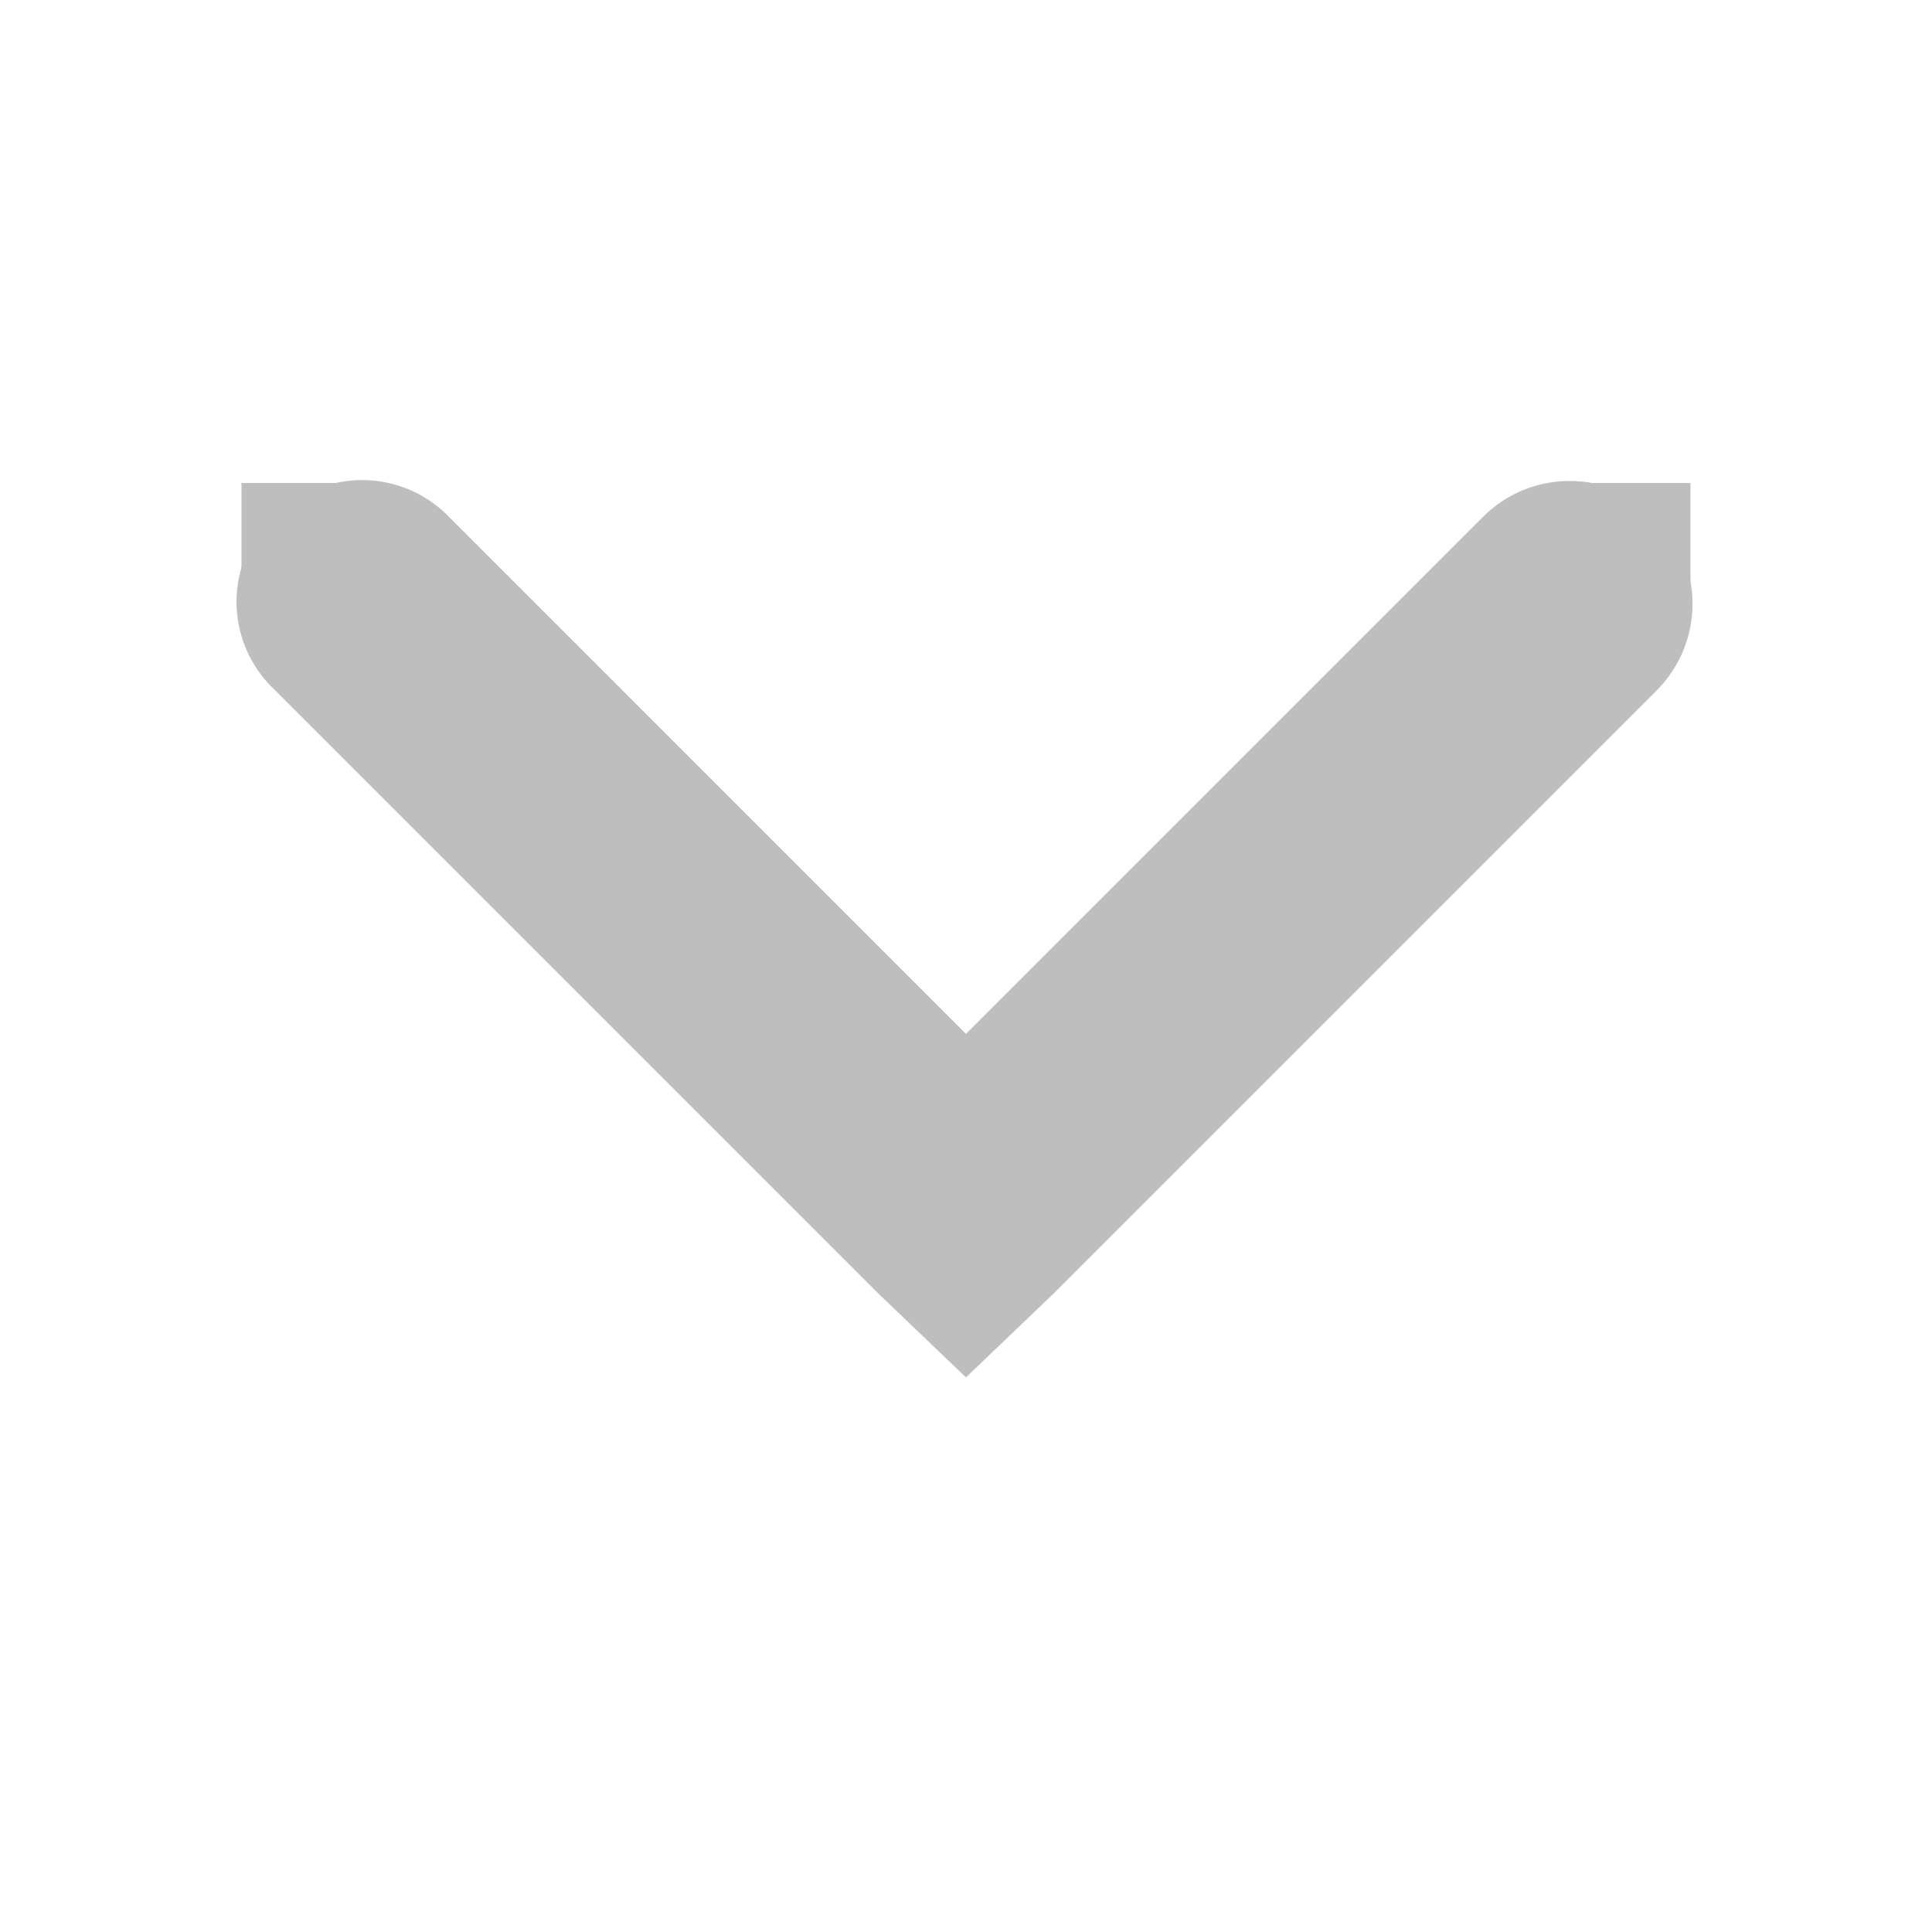
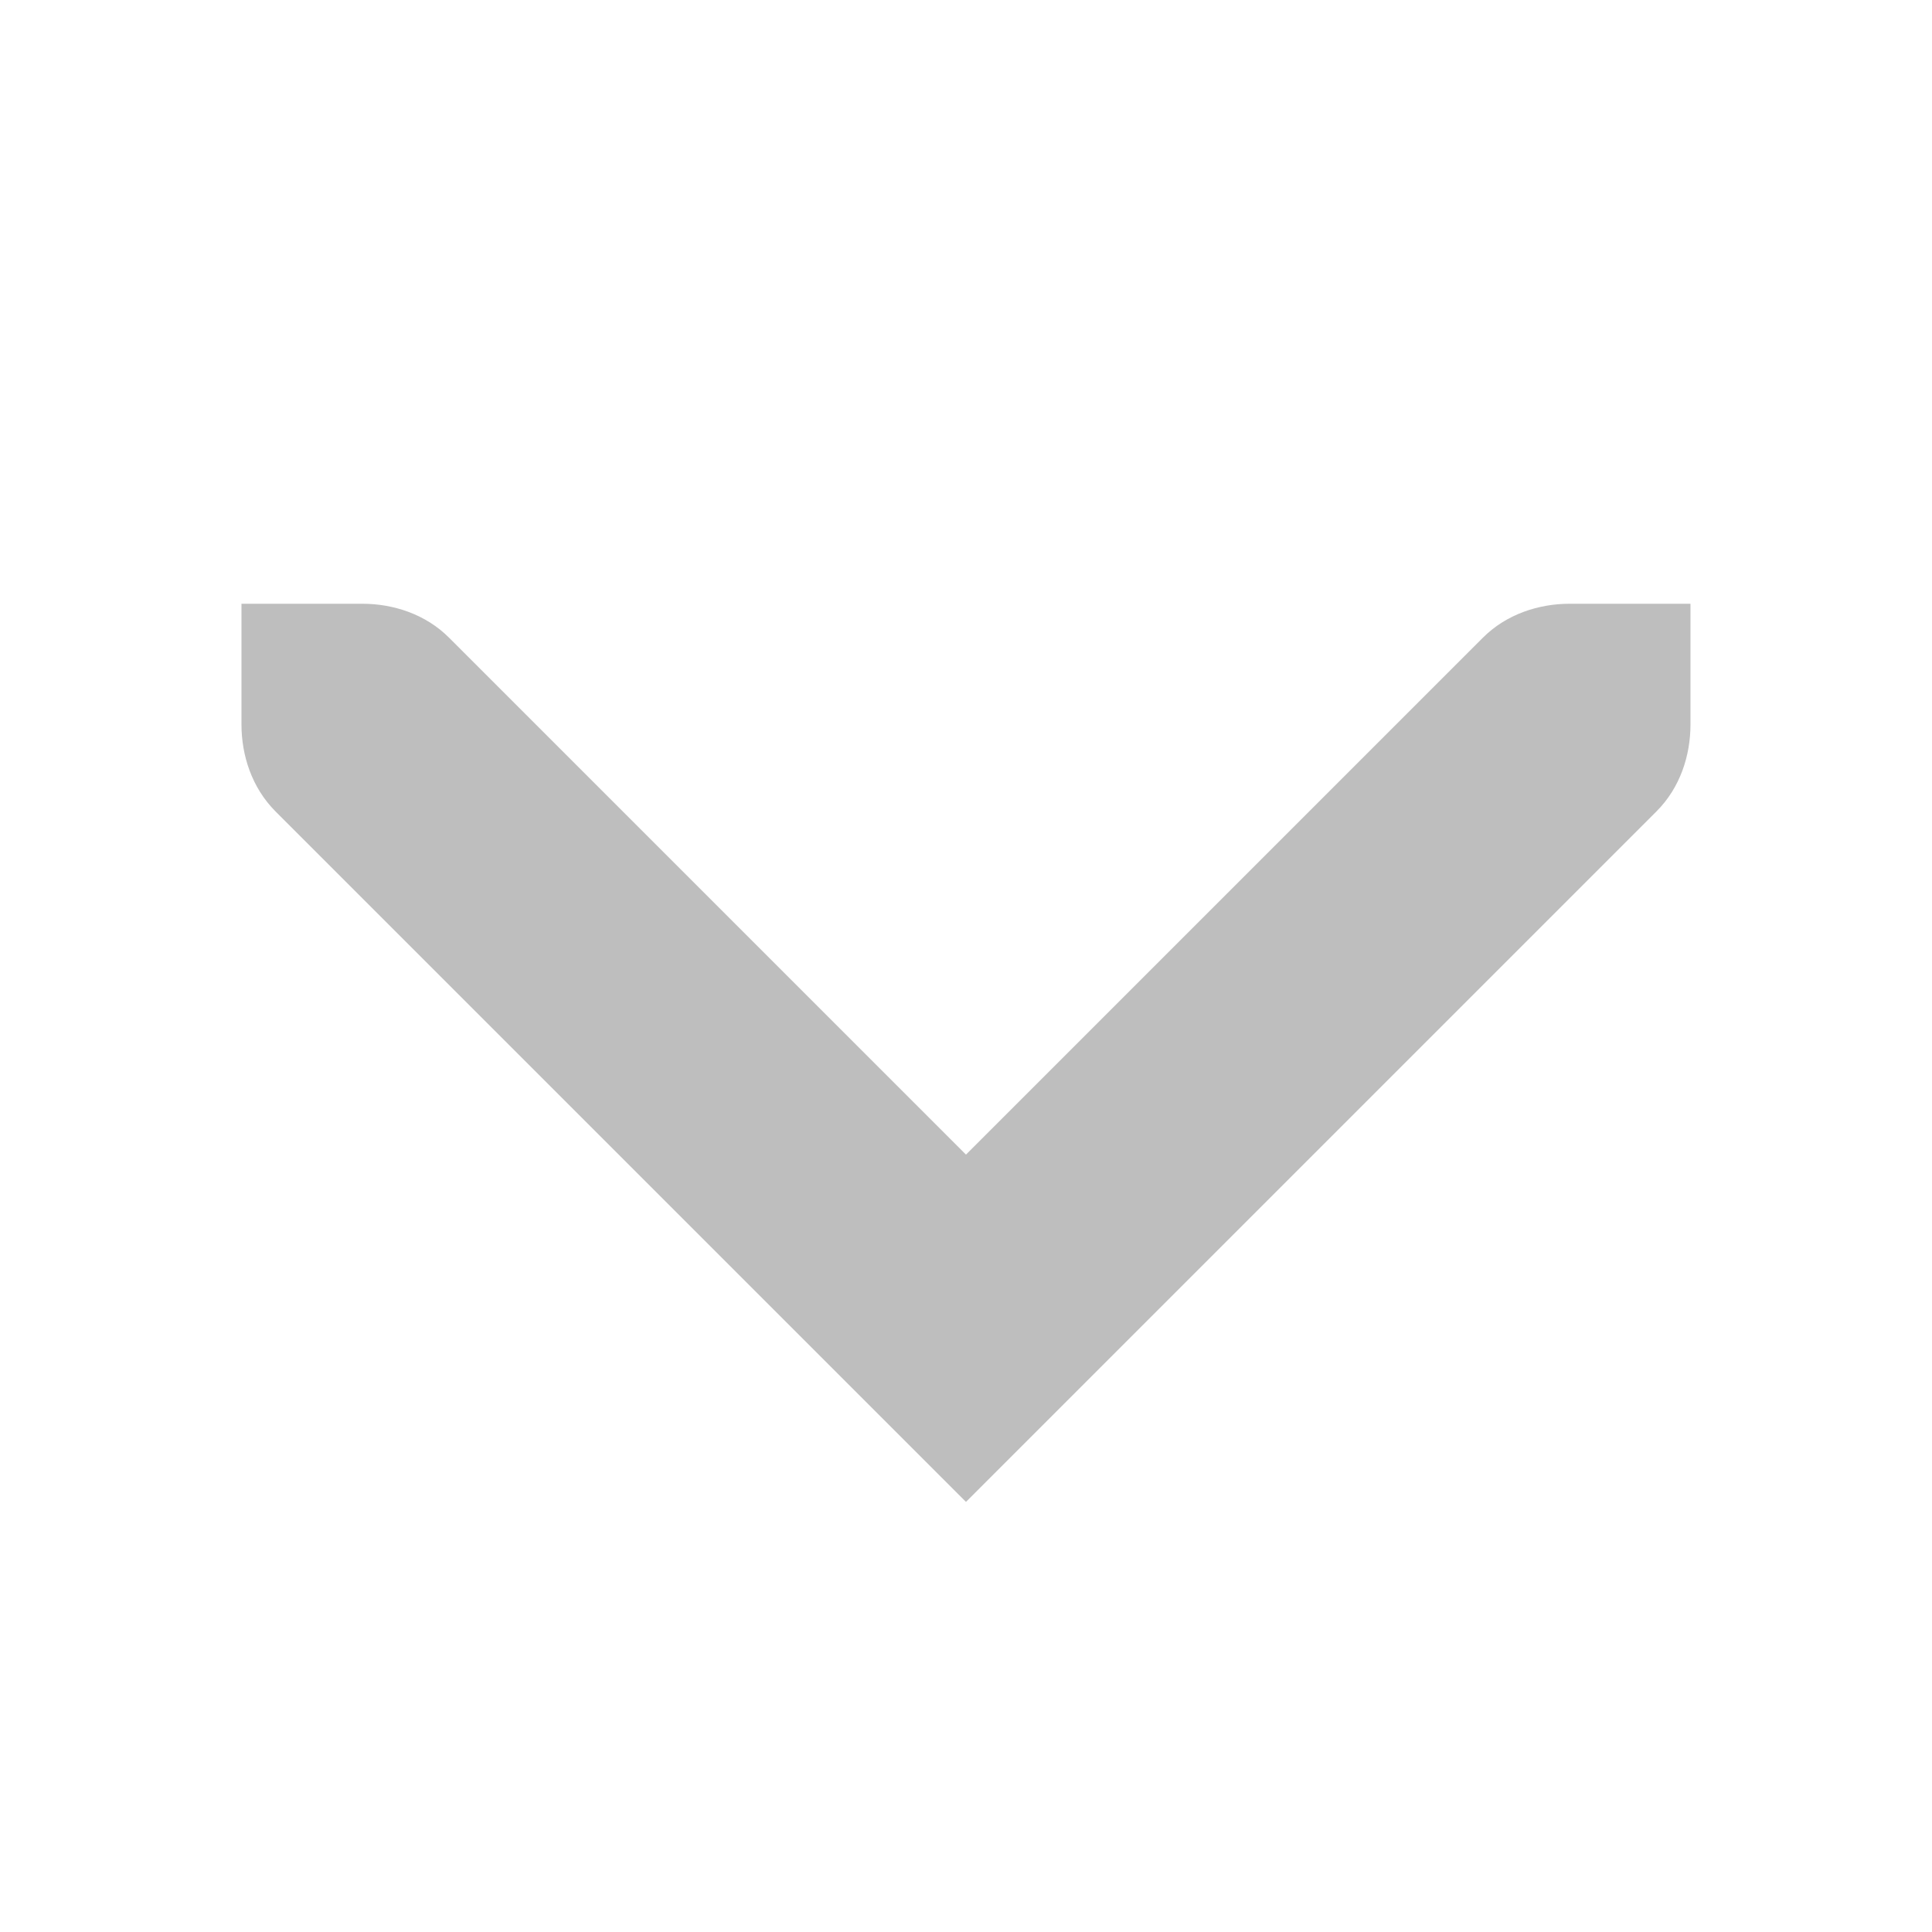
- <svg xmlns="http://www.w3.org/2000/svg" height="16" id="svg7384" version="1.1" width="16">
-   <defs id="defs7386" />
+ <svg xmlns="http://www.w3.org/2000/svg" xmlns:ns1="http://www.openswatchbook.org/uri/2009/osb" height="16" id="svg7384" version="1.1" viewBox="0 0 16 16" width="16">
+   <defs id="defs7386">
+     <linearGradient gradientTransform="matrix(-2.736579,0.2820293,-0.1890831,-0.9998832,239.5401,-879.4556)" id="linearGradient19282" ns1:paint="solid">
+       <stop id="stop19284" offset="0" style="stop-color:#666666;stop-opacity:1;" />
+     </linearGradient>
+   </defs>
  <g id="layer9" style="display:inline" transform="translate(-181.0002,-747)" />
-   <g id="layer10" transform="translate(-181.0002,-747)" />
+   <g id="layer10" style="display:inline" transform="translate(-181.0002,-747)" />
  <g id="layer11" transform="translate(-181.0002,-747)" />
-   <g id="layer13" transform="translate(-181.0002,-747)" />
+   <g id="layer13" style="display:inline" transform="translate(-181.0002,-747)" />
  <g id="layer14" transform="translate(-181.0002,-747)" />
  <g id="layer15" style="display:inline" transform="translate(-181.0002,-747)" />
  <g id="g71291" style="display:inline" transform="translate(-181.0002,-747)" />
  <g id="g4953" style="display:inline" transform="translate(-181.0002,-747)" />
  <g id="layer12" style="display:inline" transform="translate(-181.0002,-747)">
-     <path d="m 183.781,751 a 1,1 0 0 0 -0.5,1.719 l 5,5 0.719,0.688 0.719,-0.688 5,-5 a 1.016,1.016 0 1 0 -1.438,-1.438 L 189,755.562 184.719,751.281 A 1,1 0 0 0 183.781,751 z" id="path8393" style="font-size:medium;font-style:normal;font-variant:normal;font-weight:normal;font-stretch:normal;text-indent:0;text-align:start;text-decoration:none;line-height:normal;letter-spacing:normal;word-spacing:normal;text-transform:none;direction:ltr;block-progression:tb;writing-mode:lr-tb;text-anchor:start;baseline-shift:baseline;color:#000000;fill:#bebebe;fill-opacity:1;stroke:none;stroke-width:2;marker:none;visibility:visible;display:inline;overflow:visible;enable-background:accumulate;font-family:Sans;-inkscape-font-specification:Sans" />
-     <rect height="1" id="rect8399" rx="0" ry="1" style="fill:#bebebe;fill-opacity:1;stroke:none" transform="matrix(0,-1,-1,0,0,0)" width="1" x="-752" y="-195" />
-     <rect height="1" id="rect8403" rx="0" ry="1" style="fill:#bebebe;fill-opacity:1;stroke:none" transform="matrix(0,-1,-1,0,0,0)" width="1" x="-752" y="-184" />
+     <path d="m 189,759.438 -5.719,-5.719 C 183.086,753.523 183,753.256 183,753 v -1 h 1 c 0.256,0 0.523,0.085 0.719,0.281 l 4.281,4.281 4.281,-4.281 C 193.477,752.085 193.745,752 194,752 h 1 v 1 c 0,0.256 -0.085,0.523 -0.281,0.719 z" id="path9926" style="display:inline;fill:#bebebe;fill-opacity:1;stroke:none" />
  </g>
</svg>
